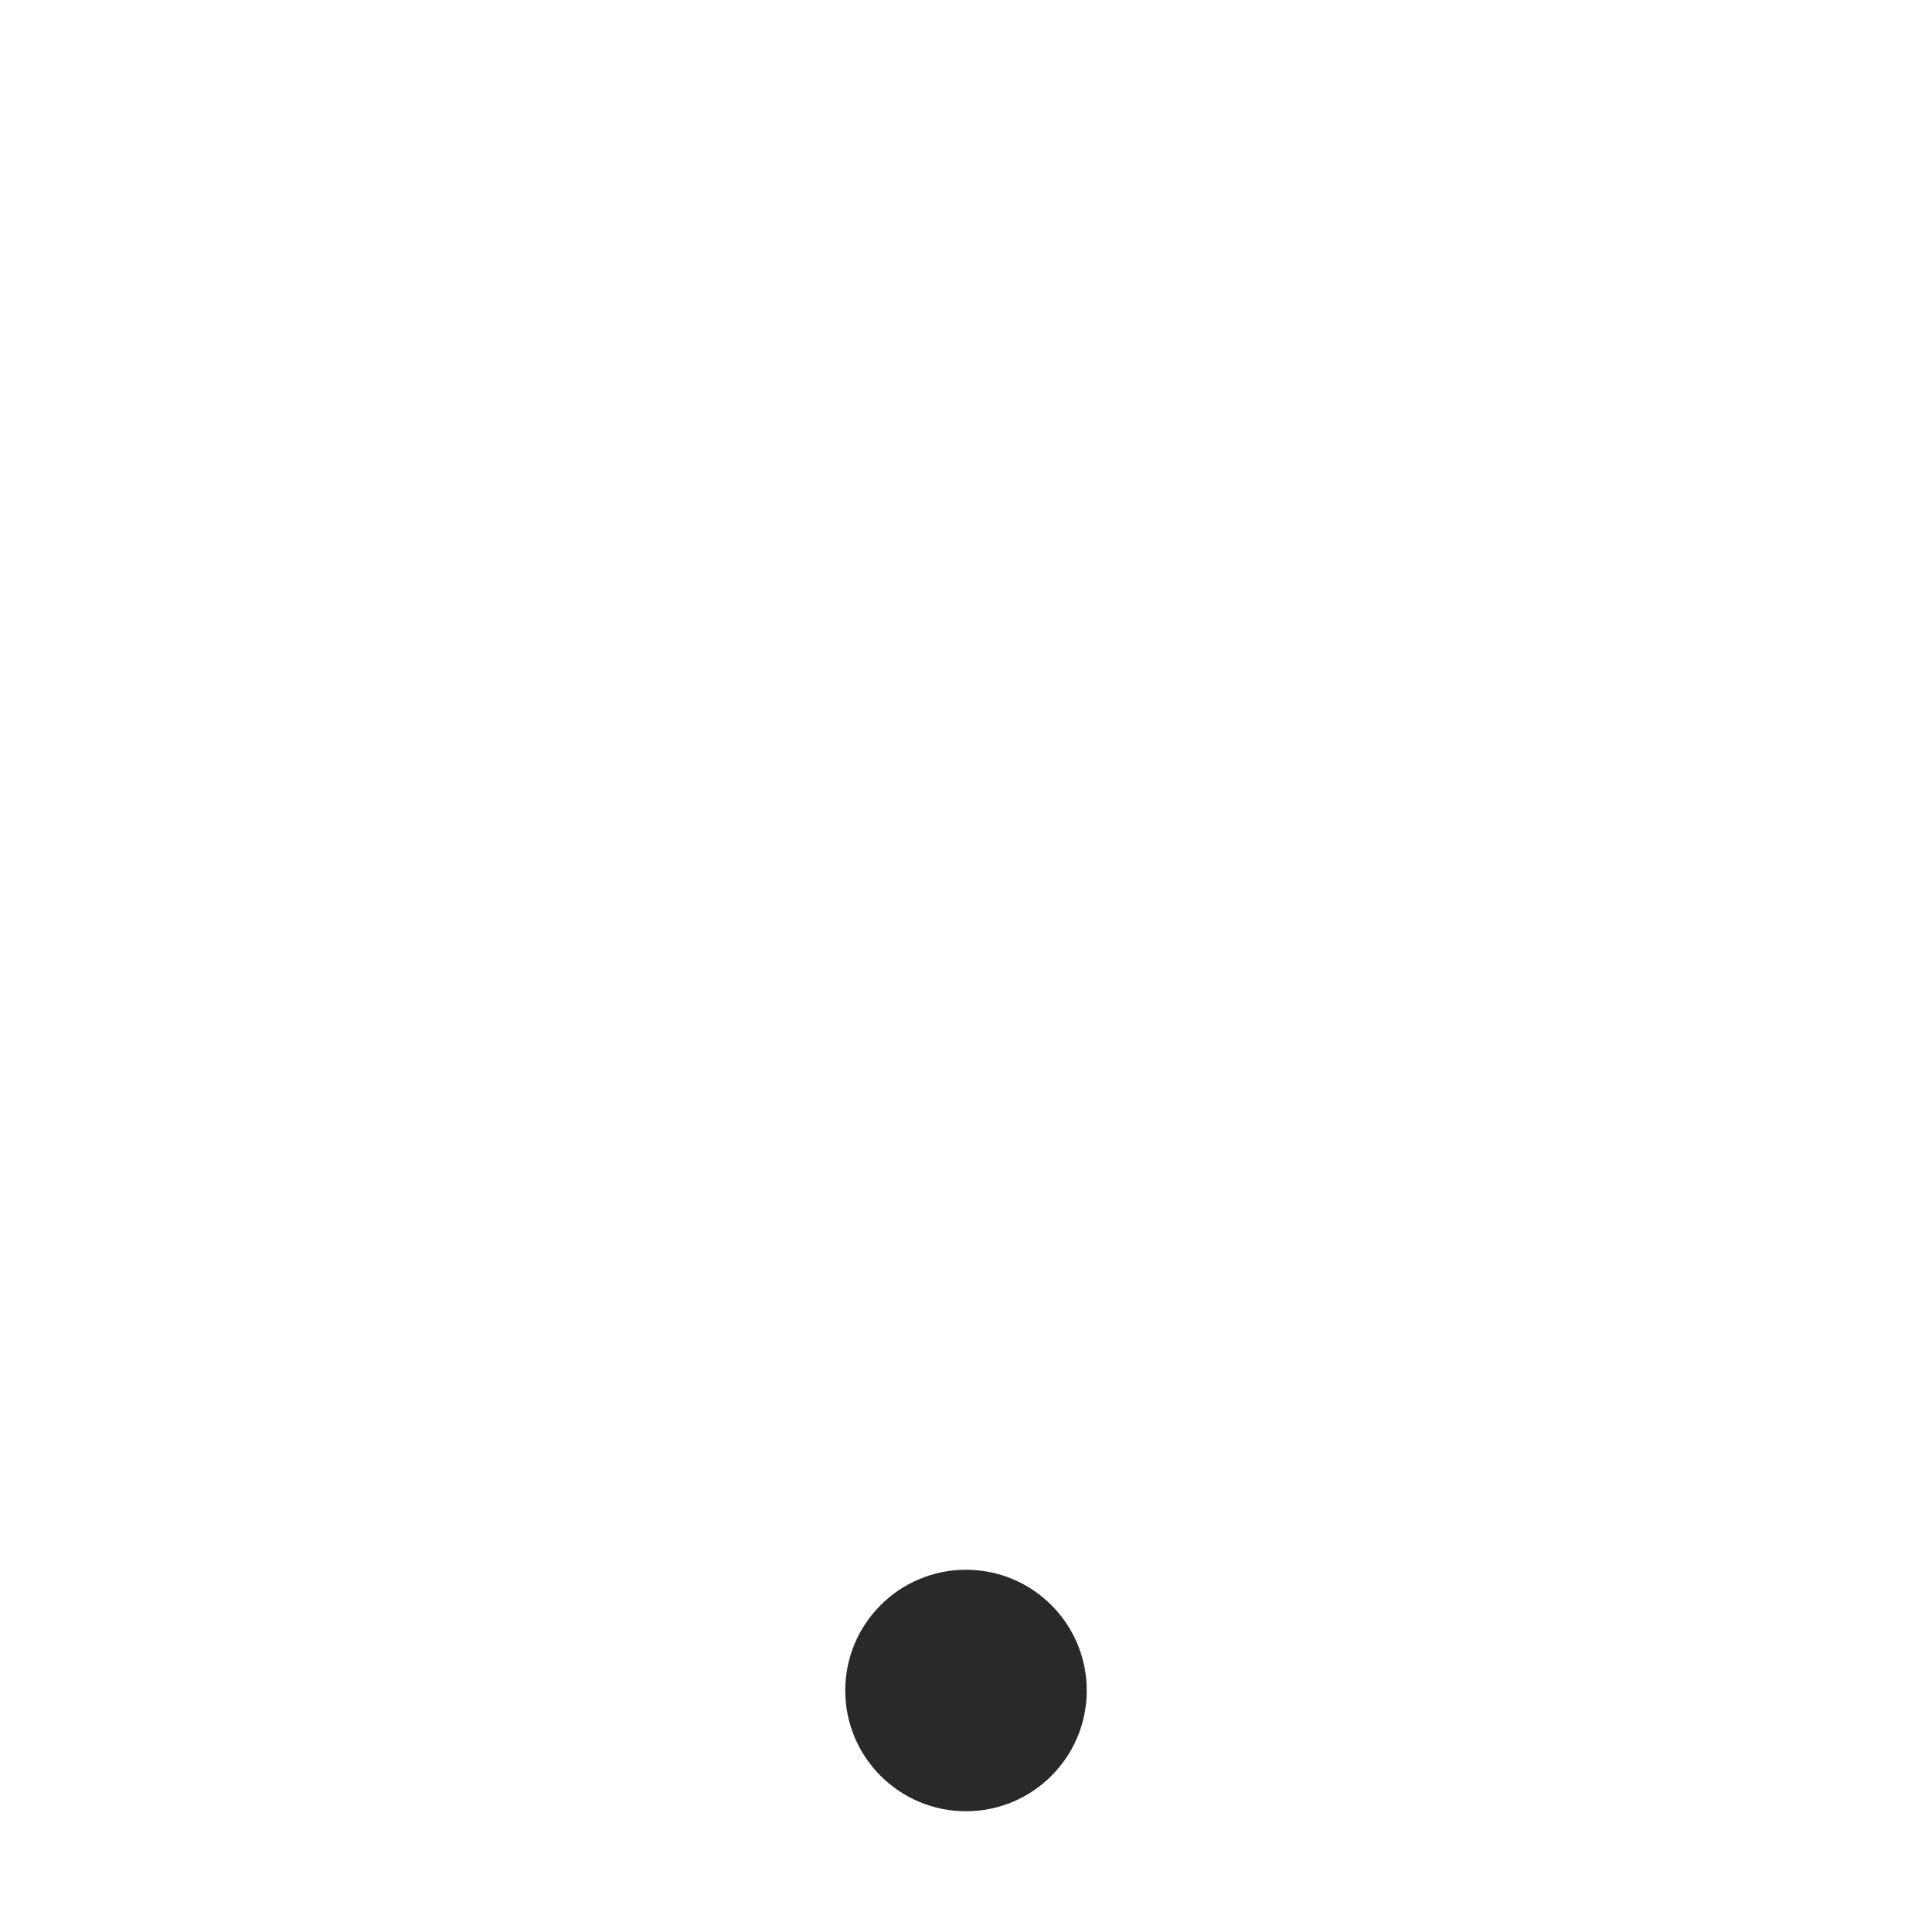
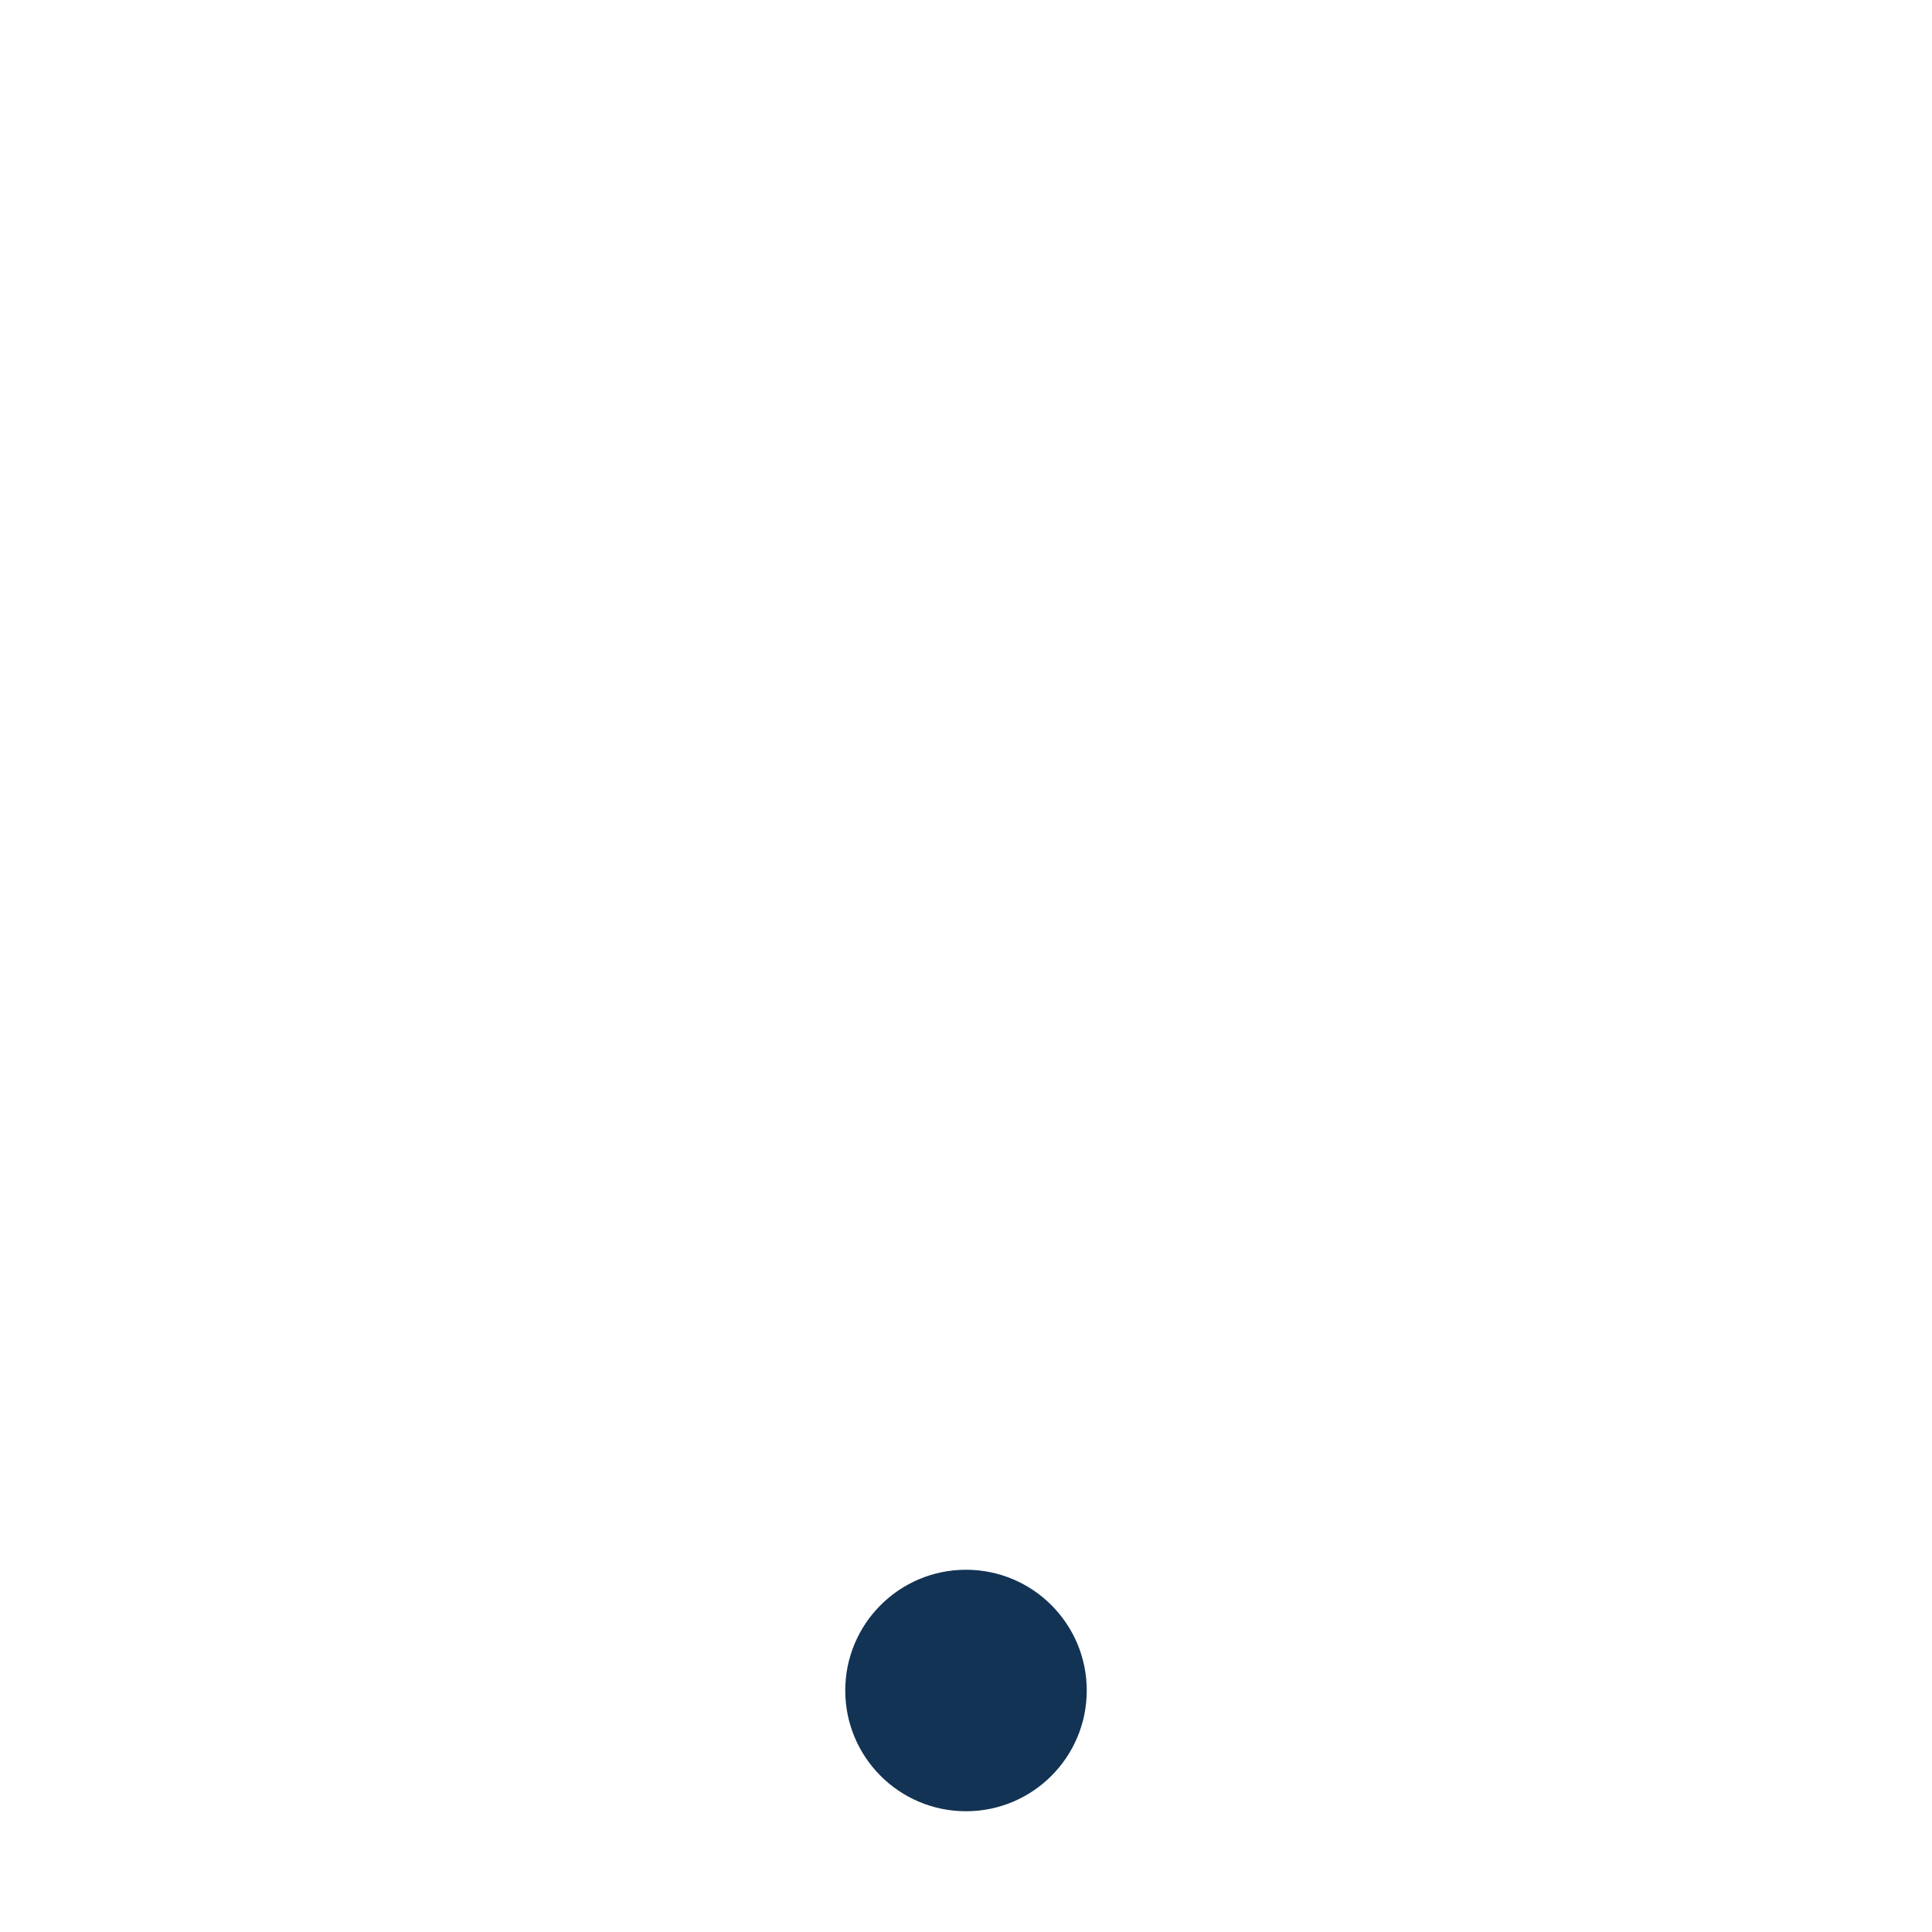
<svg xmlns="http://www.w3.org/2000/svg" width="32" height="32">
-   <circle style="color:#000;clip-rule:nonzero;display:inline;overflow:visible;visibility:visible;opacity:1;isolation:auto;mix-blend-mode:normal;color-interpolation:sRGB;color-interpolation-filters:linearRGB;solid-color:#000;solid-opacity:1;fill:#29292a;fill-opacity:1;fill-rule:nonzero;stroke:none;stroke-width:1;stroke-linecap:butt;stroke-linejoin:miter;stroke-miterlimit:4;stroke-dasharray:none;stroke-dashoffset:0;stroke-opacity:1;marker:none;marker-start:none;marker-mid:none;marker-end:none;paint-order:normal;color-rendering:auto;image-rendering:auto;shape-rendering:auto;text-rendering:auto;enable-background:accumulate" cx="16" cy="28" r="2" />
+   <circle style="color:#000;clip-rule:nonzero;display:inline;overflow:visible;visibility:visible;opacity:1;isolation:auto;mix-blend-mode:normal;color-interpolation:sRGB;color-interpolation-filters:linearRGB;solid-color:#000;solid-opacity:1;fill:#123354;fill-opacity:1;fill-rule:nonzero;stroke:none;stroke-width:1;stroke-linecap:butt;stroke-linejoin:miter;stroke-miterlimit:4;stroke-dasharray:none;stroke-dashoffset:0;stroke-opacity:1;marker:none;marker-start:none;marker-mid:none;marker-end:none;paint-order:normal;color-rendering:auto;image-rendering:auto;shape-rendering:auto;text-rendering:auto;enable-background:accumulate" cx="16" cy="28" r="2" />
</svg>
